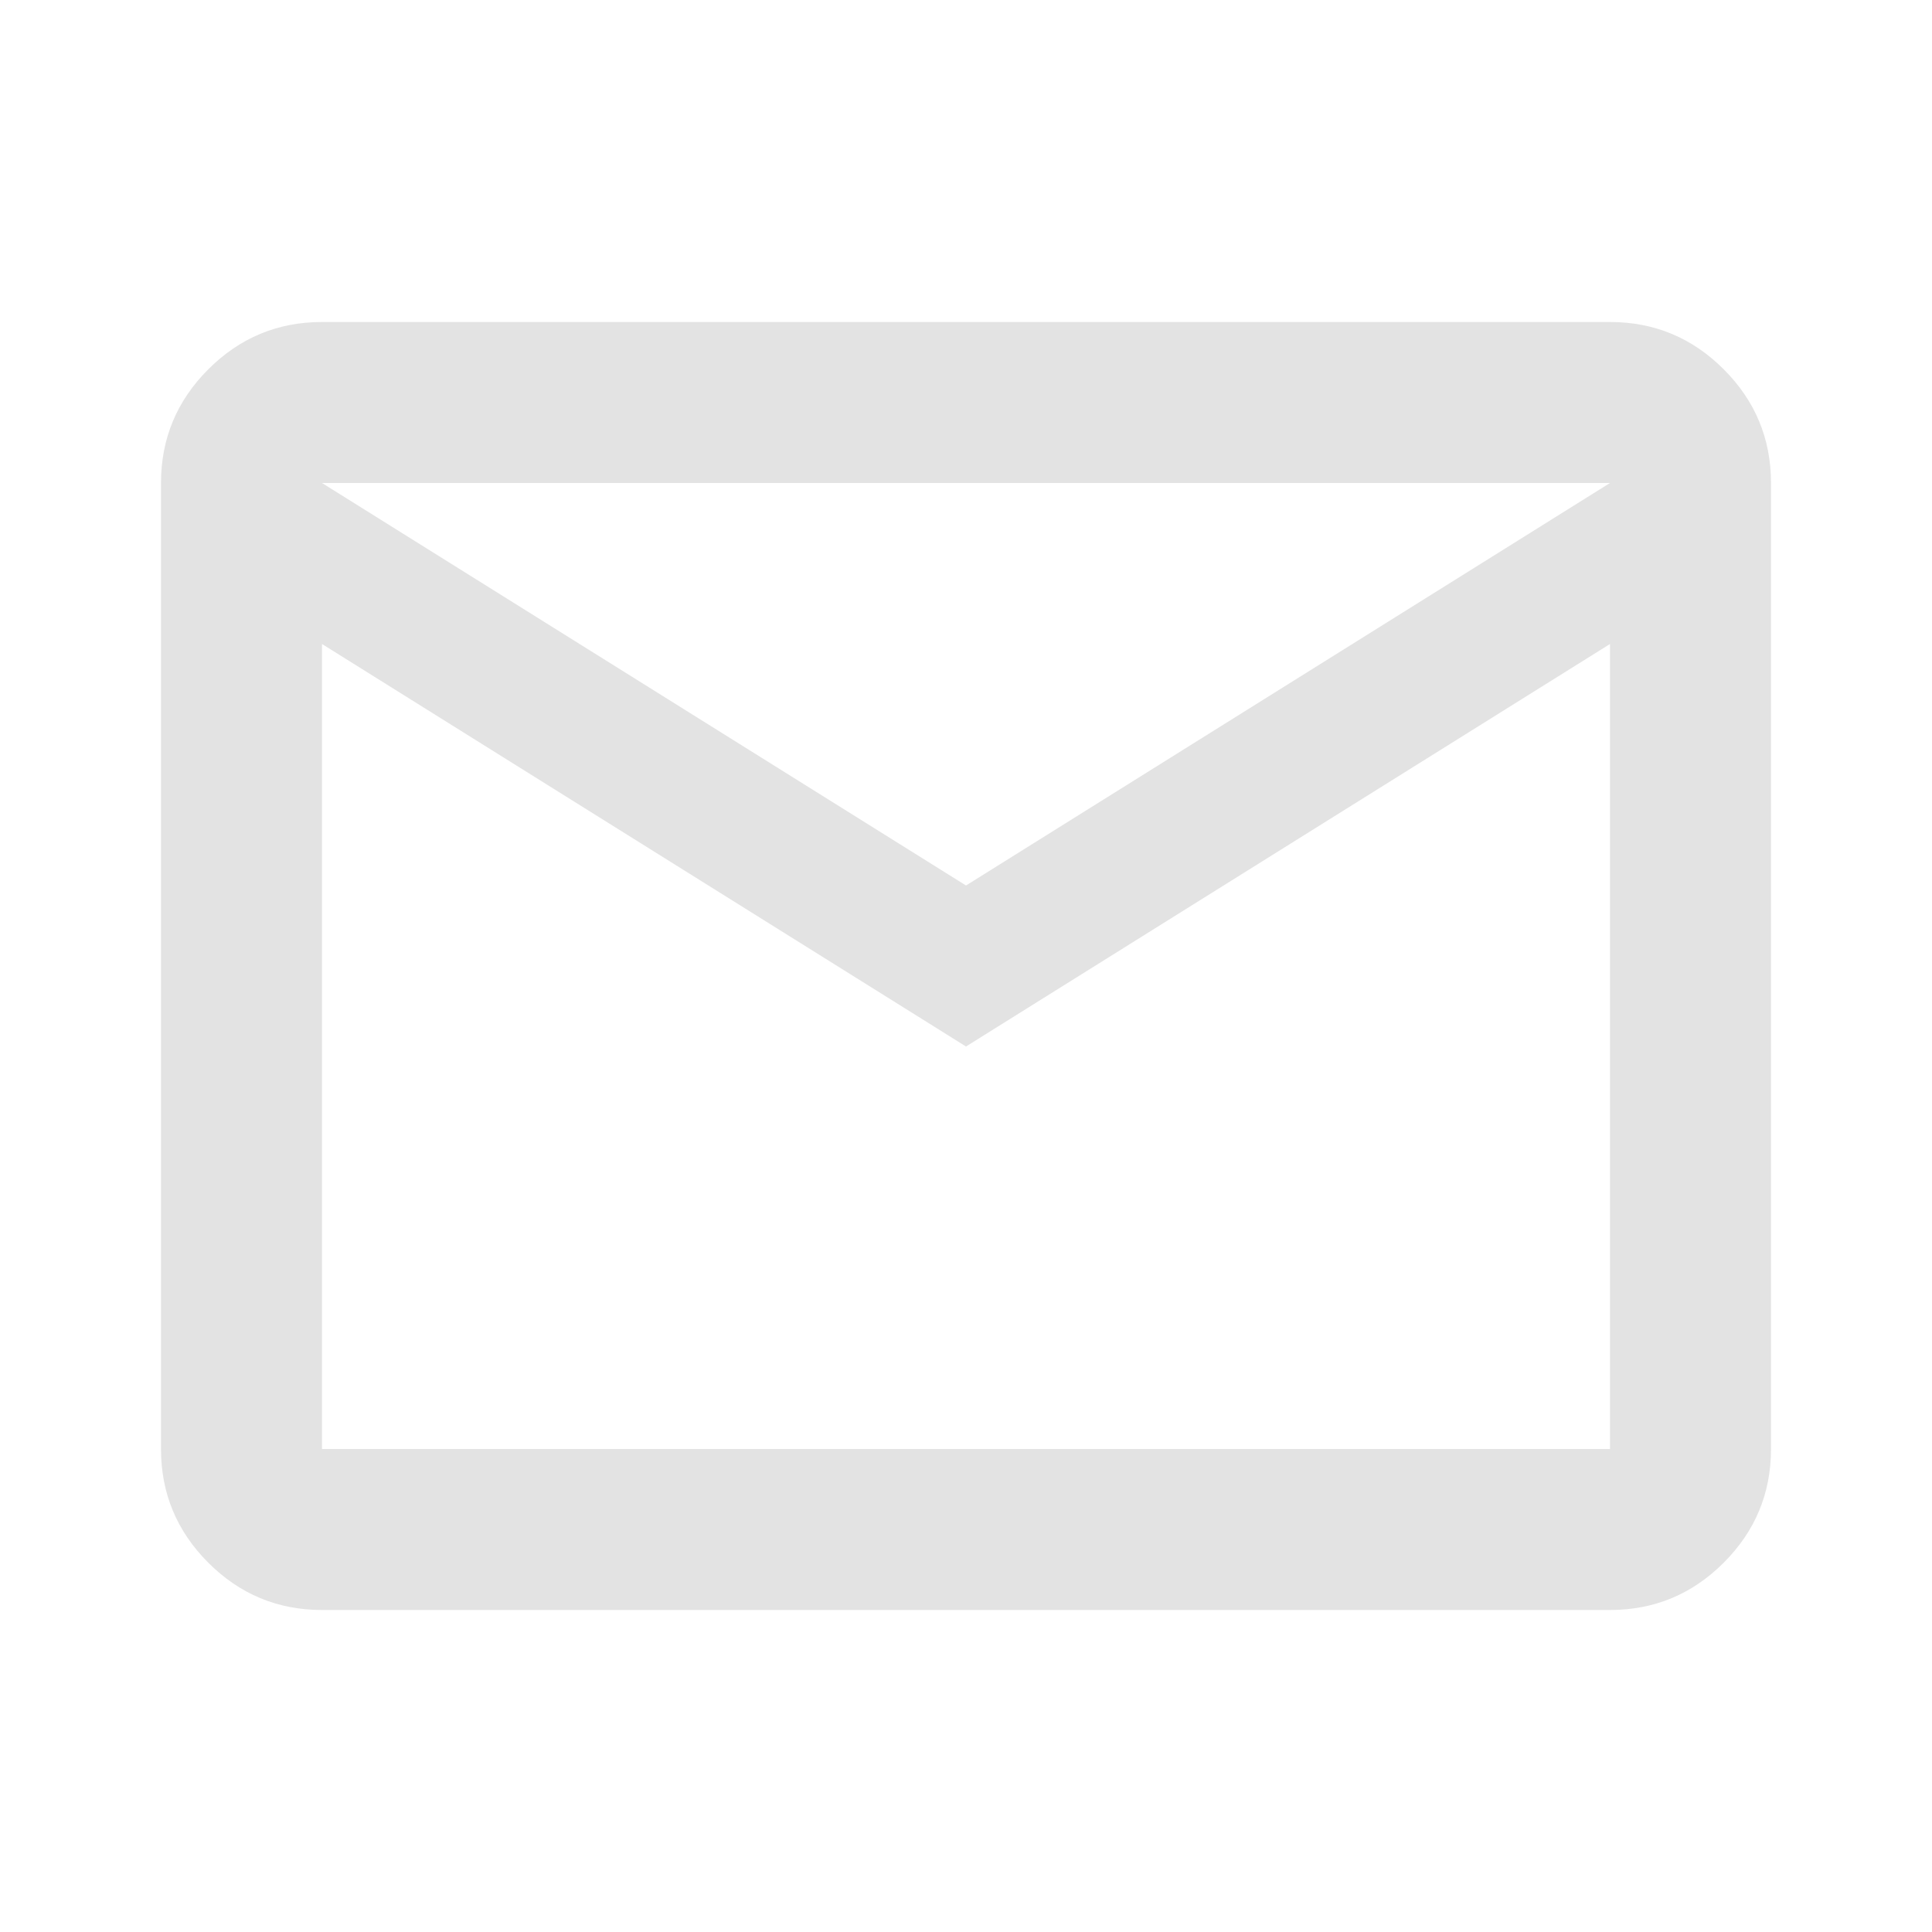
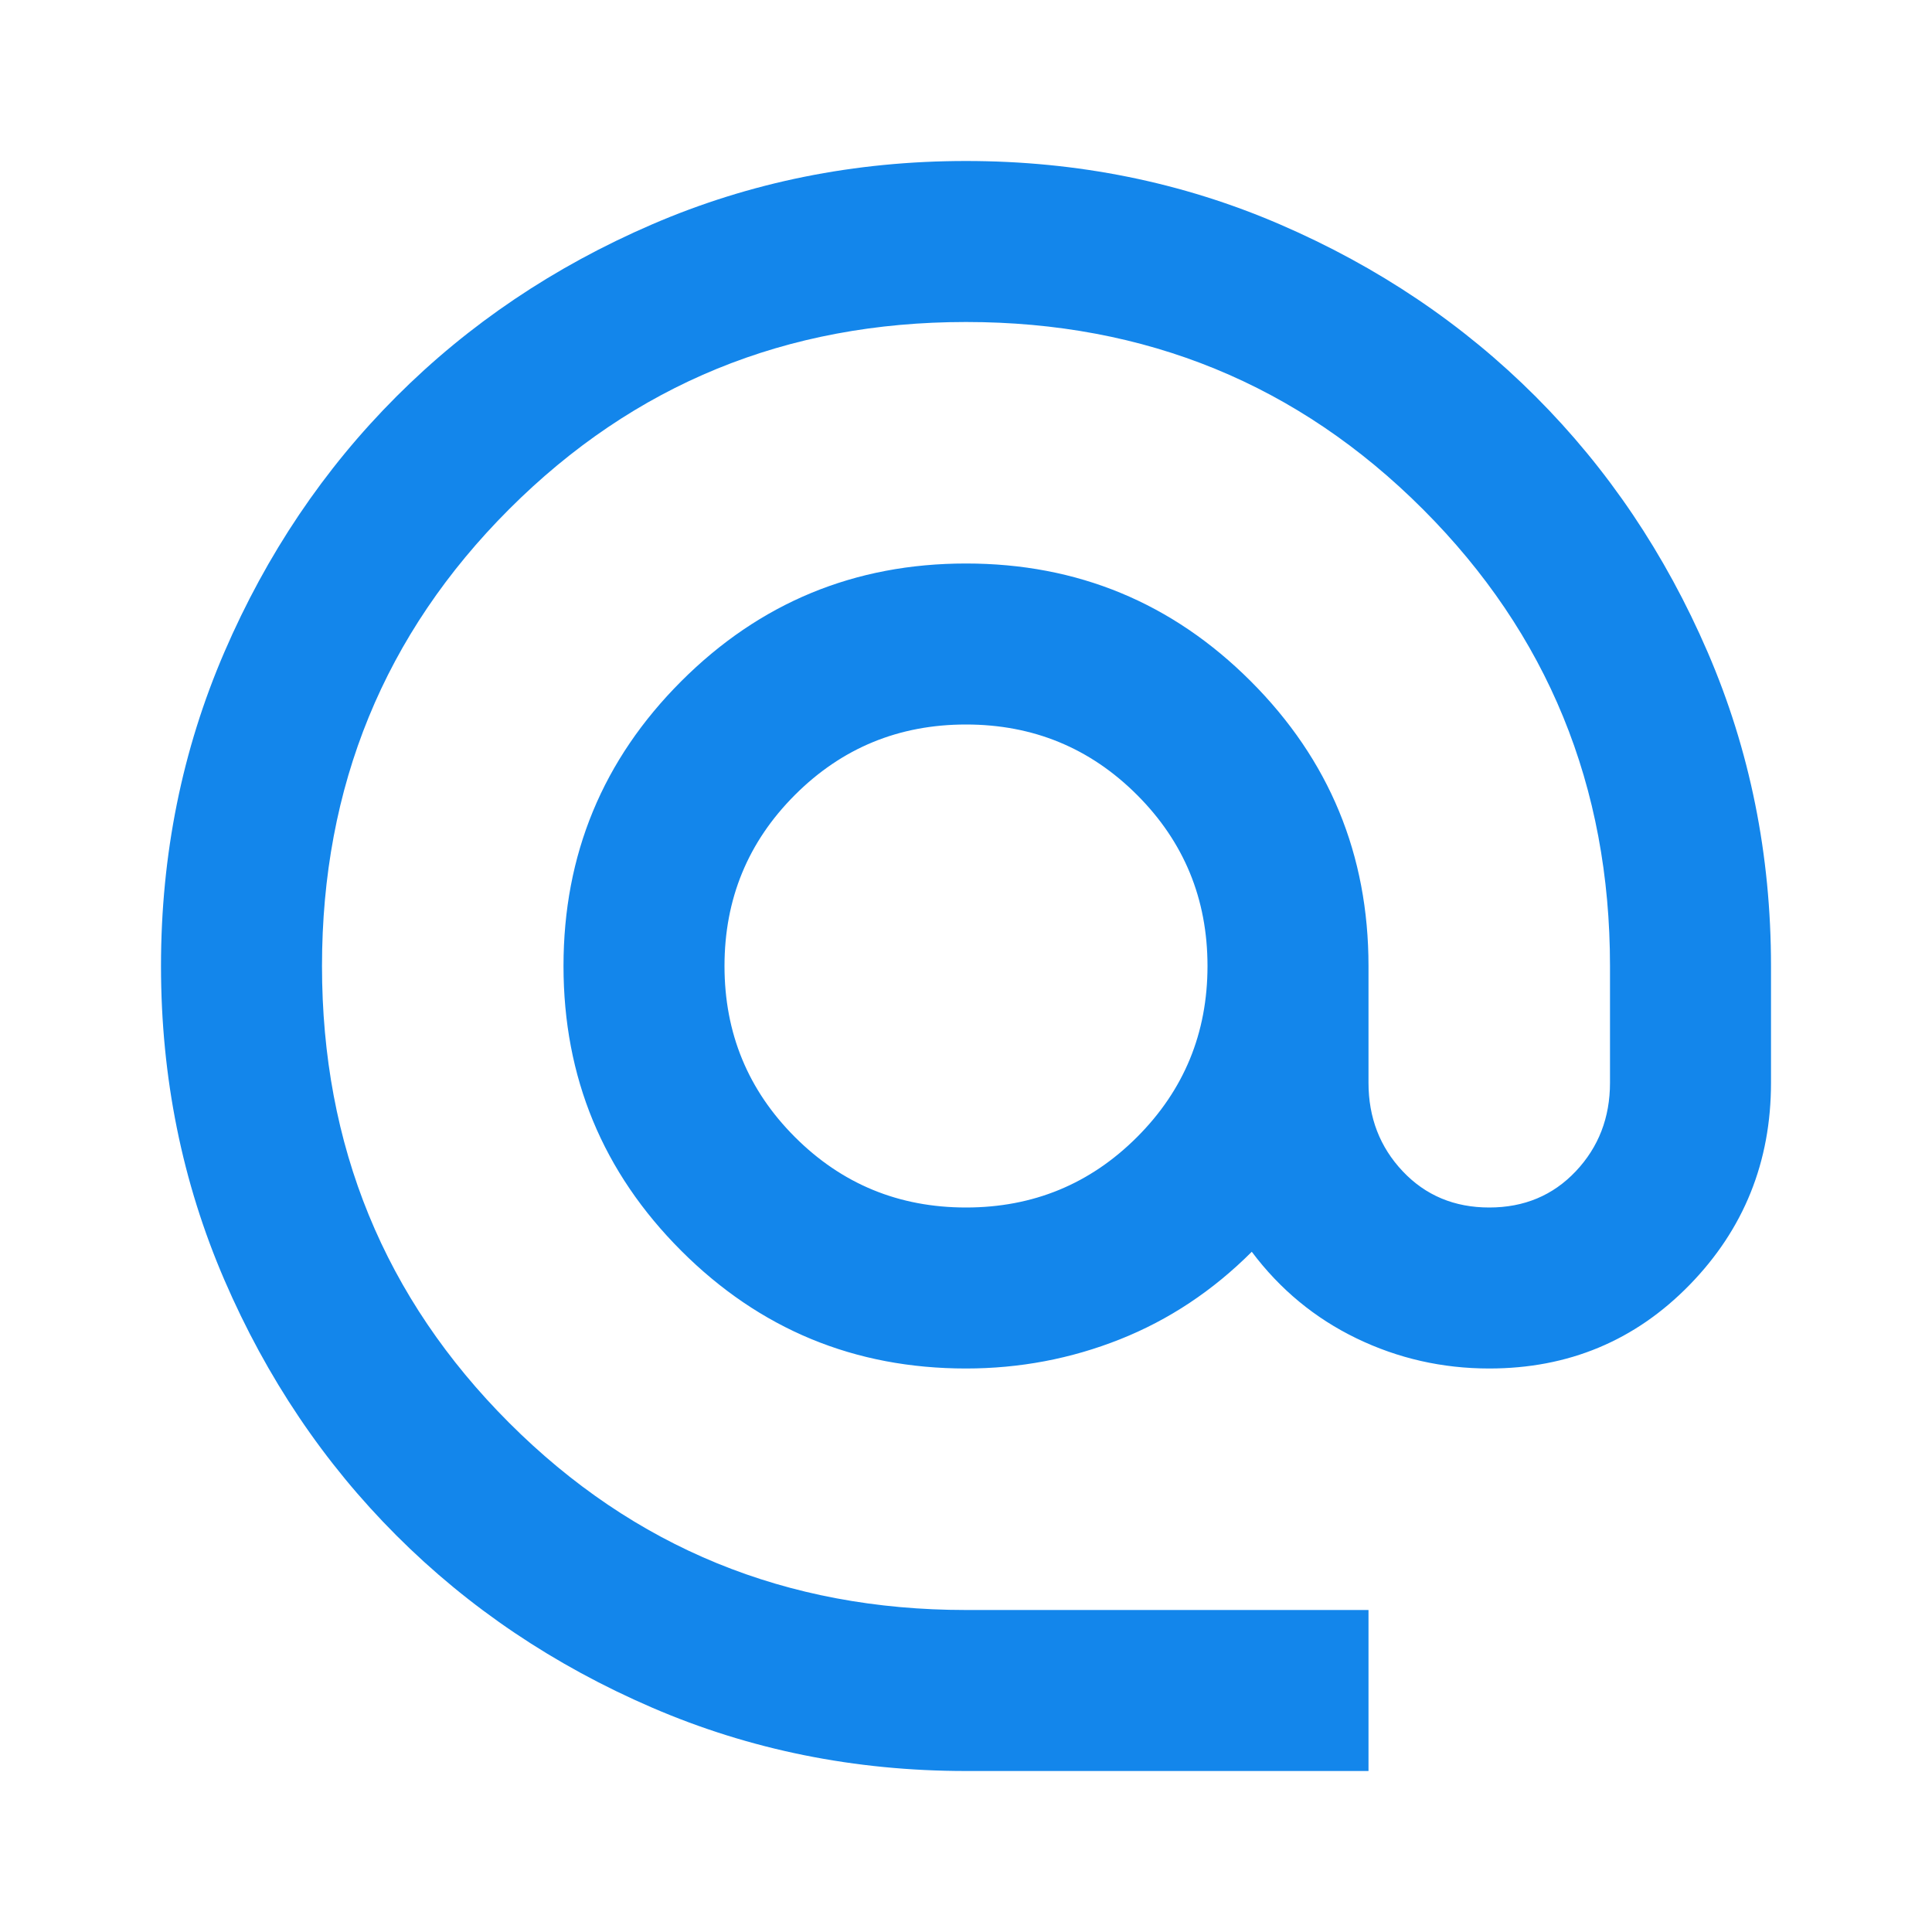
- <svg xmlns="http://www.w3.org/2000/svg" height="24px" viewBox="0 -960 960 960" width="24px" fill="#e3e3e3">
-   <path d="M160-160q-33 0-56.5-23.5T80-240v-480q0-33 23.5-56.5T160-800h640q33 0 56.5 23.5T880-720v480q0 33-23.5 56.5T800-160H160Zm320-280L160-640v400h640v-400L480-440Zm0-80 320-200H160l320 200ZM160-640v-80 480-400Z" />
+ <svg xmlns="http://www.w3.org/2000/svg" height="24px" viewBox="0 -960 960 960" width="24px" fill="#1386eb">
+   <path d="M480-80q-83 0-156-31.5T197-197q-54-54-85.5-127T80-480q0-83 31.5-156T197-763q54-54 127-85.5T480-880q83 0 156 31.5T763-763q54 54 85.5 127T880-480v58q0 59-40.5 100.5T740-280q-35 0-66-15t-52-43q-29 29-65.5 43.5T480-280q-83 0-141.5-58.5T280-480q0-83 58.5-141.5T480-680q83 0 141.5 58.5T680-480v58q0 26 17 44t43 18q26 0 43-18t17-44v-58q0-134-93-227t-227-93q-134 0-227 93t-93 227q0 134 93 227t227 93h200v80H480Zm0-280q50 0 85-35t35-85q0-50-35-85t-85-35q-50 0-85 35t-35 85q0 50 35 85t85 35Z" />
</svg>
